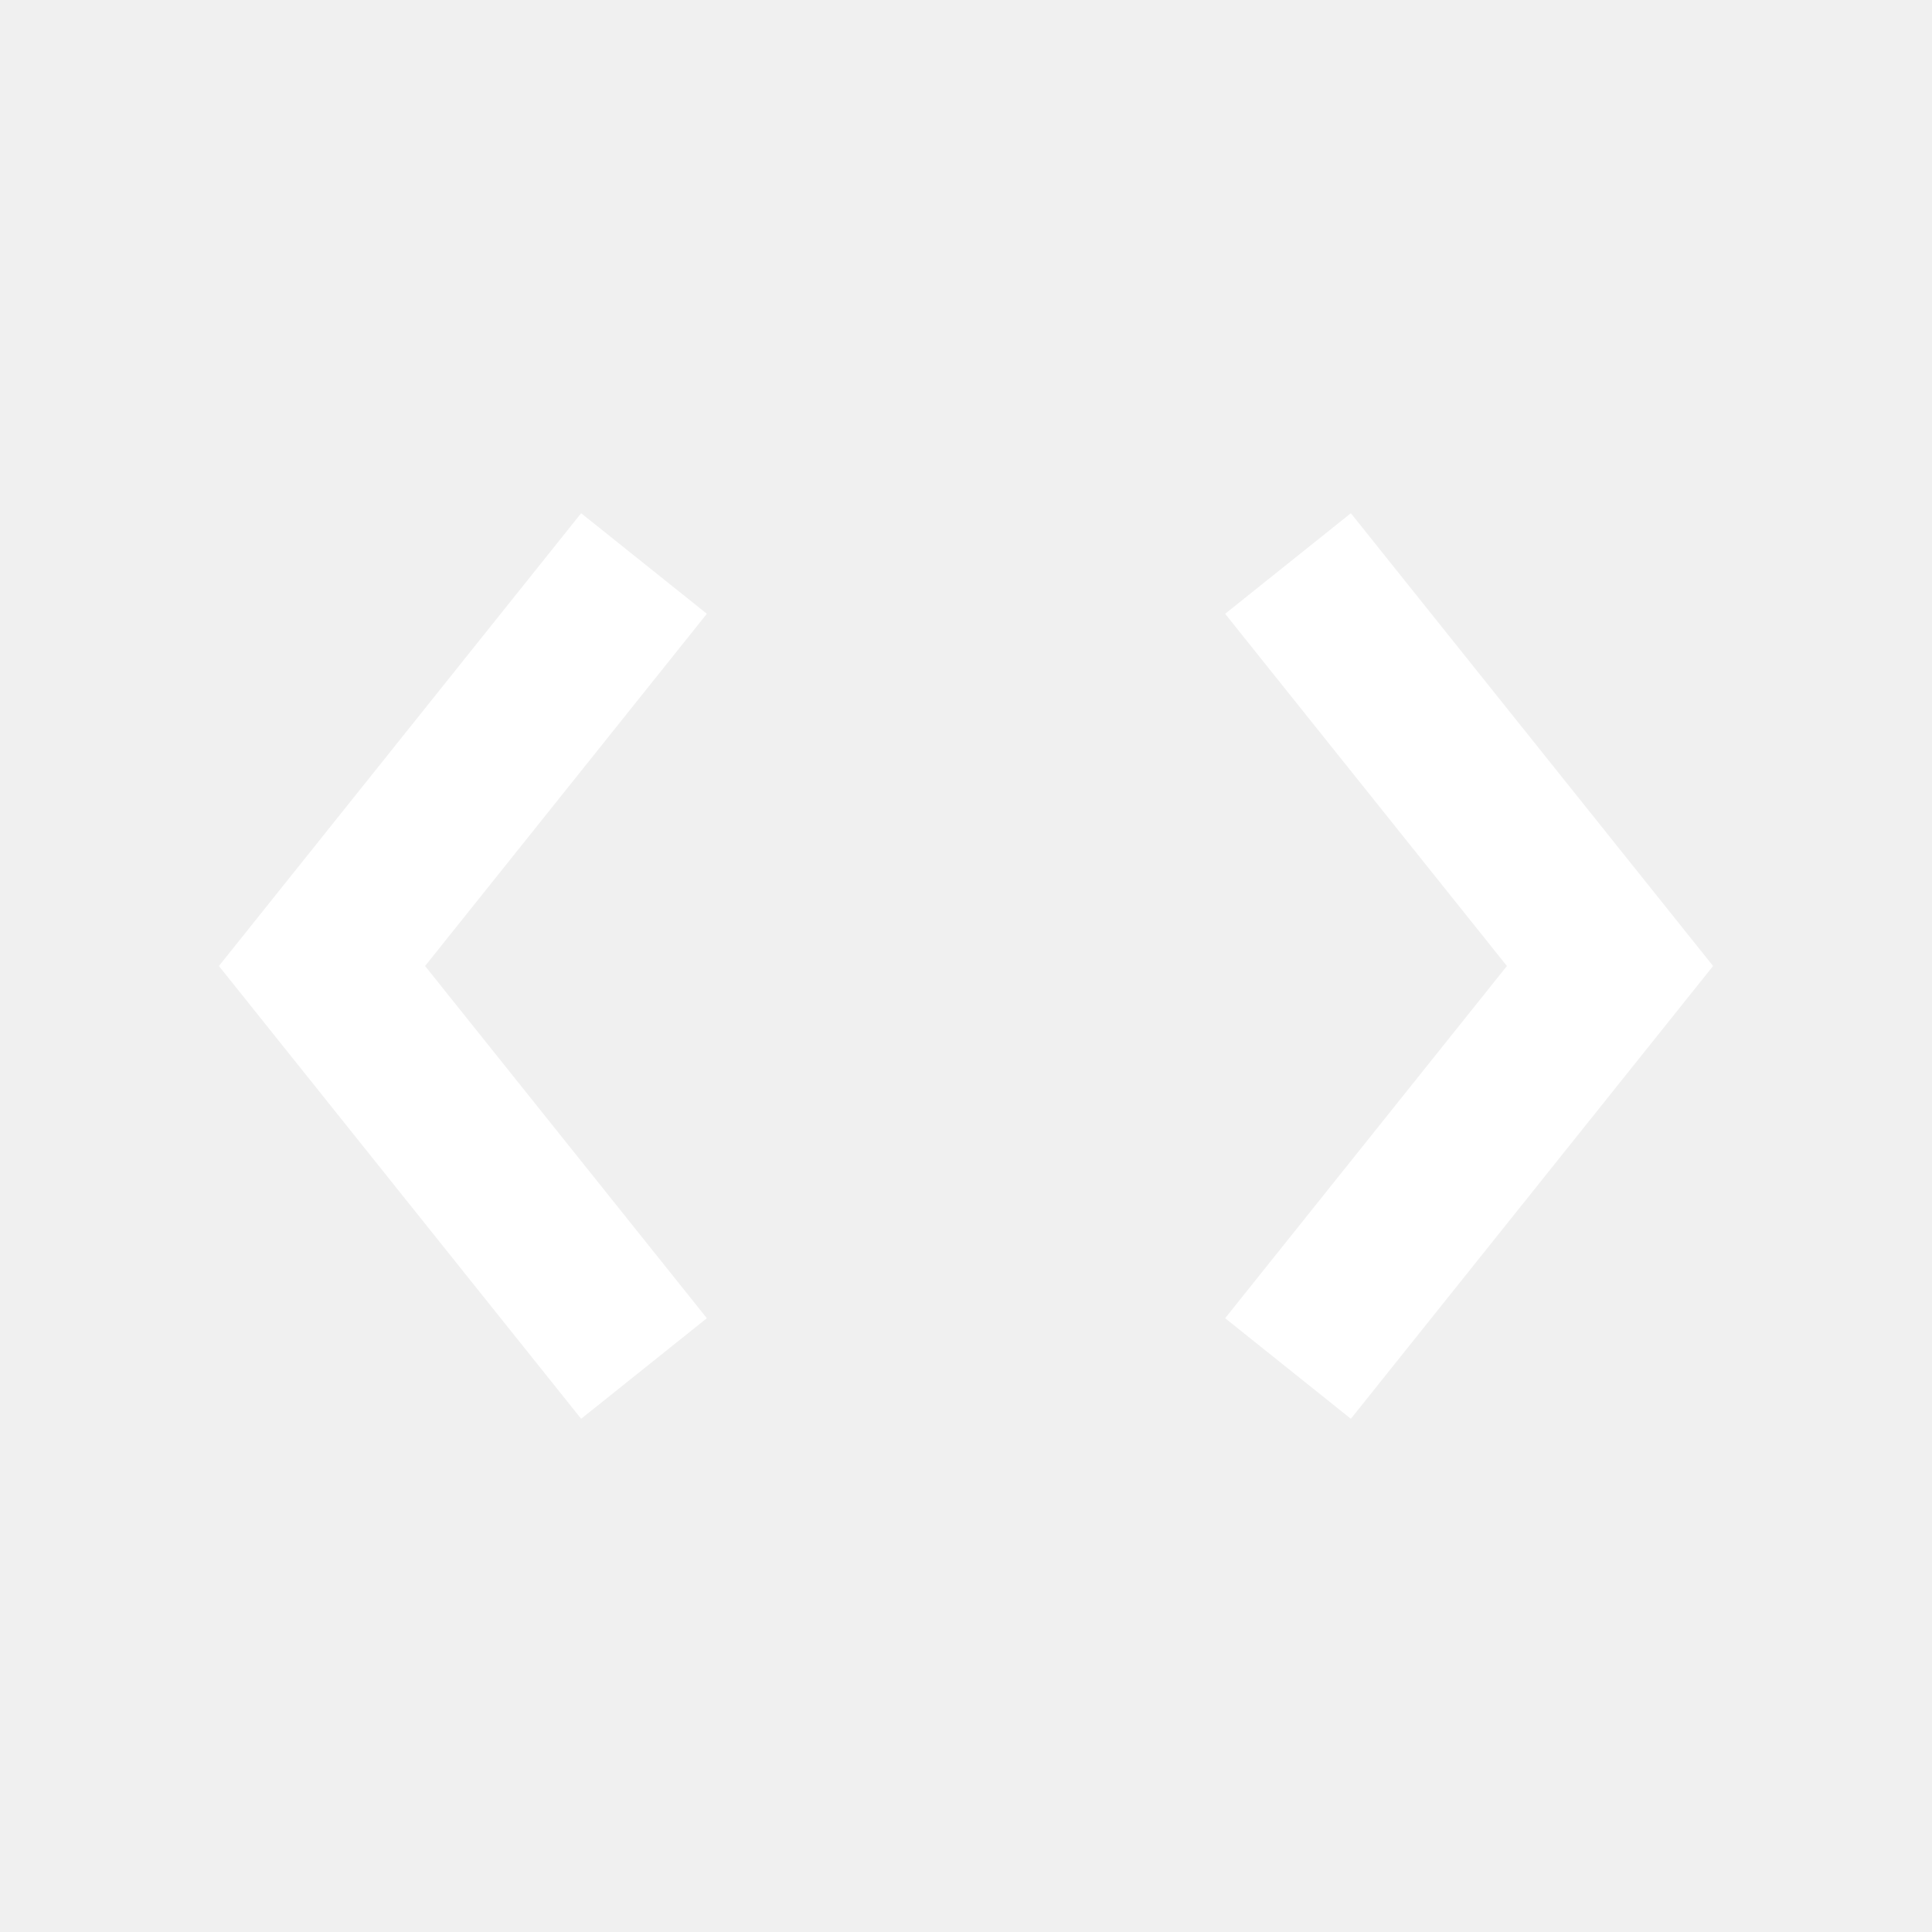
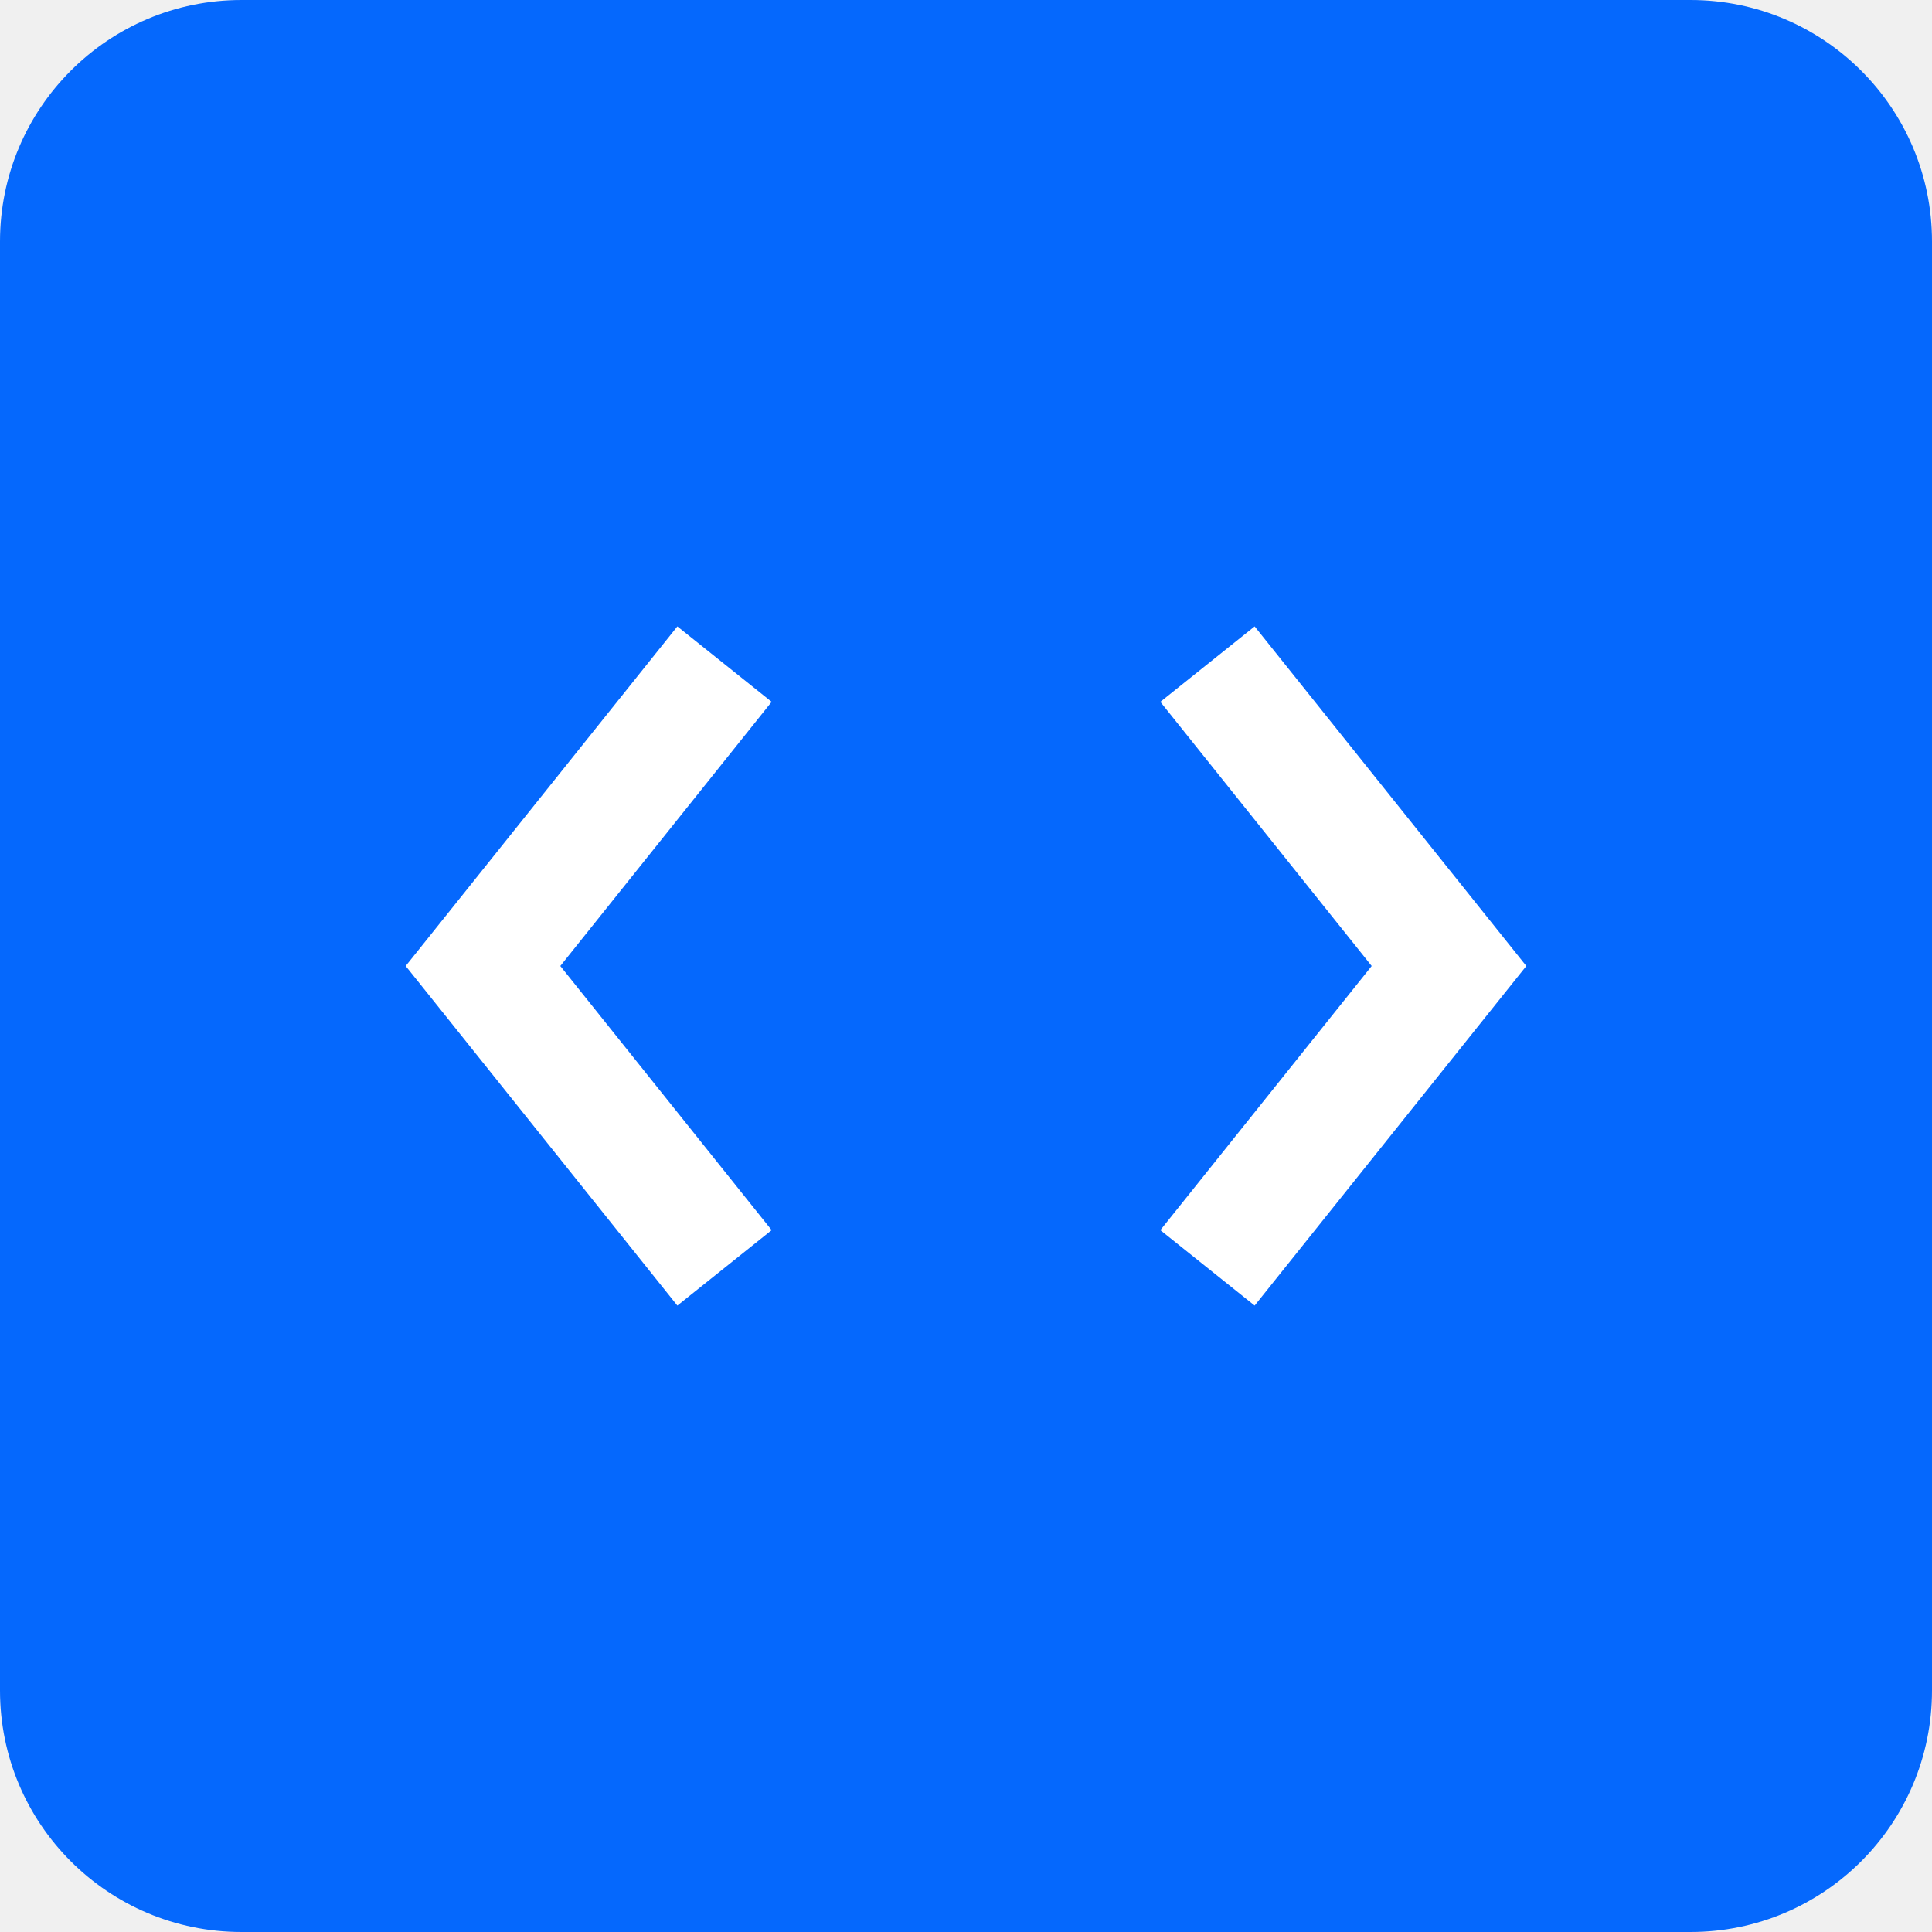
- <svg xmlns="http://www.w3.org/2000/svg" width="24" height="24" viewBox="0 0 24 24" fill="none">
-   <path d="M16 7L20 12L16 17" stroke="white" stroke-width="2" />
-   <path d="M8 7L4 12L8 17" stroke="white" stroke-width="2" />
+ <svg xmlns="http://www.w3.org/2000/svg" width="32" height="32" viewBox="0 0 32 32" fill="none">
+   <rect width="32" height="32" rx="4" fill="#0568FD" />
+   <path d="M20 11L24 16L20 21" stroke="white" stroke-width="2" />
+   <path d="M12 11L8 16L12 21" stroke="white" stroke-width="2" />
</svg>
